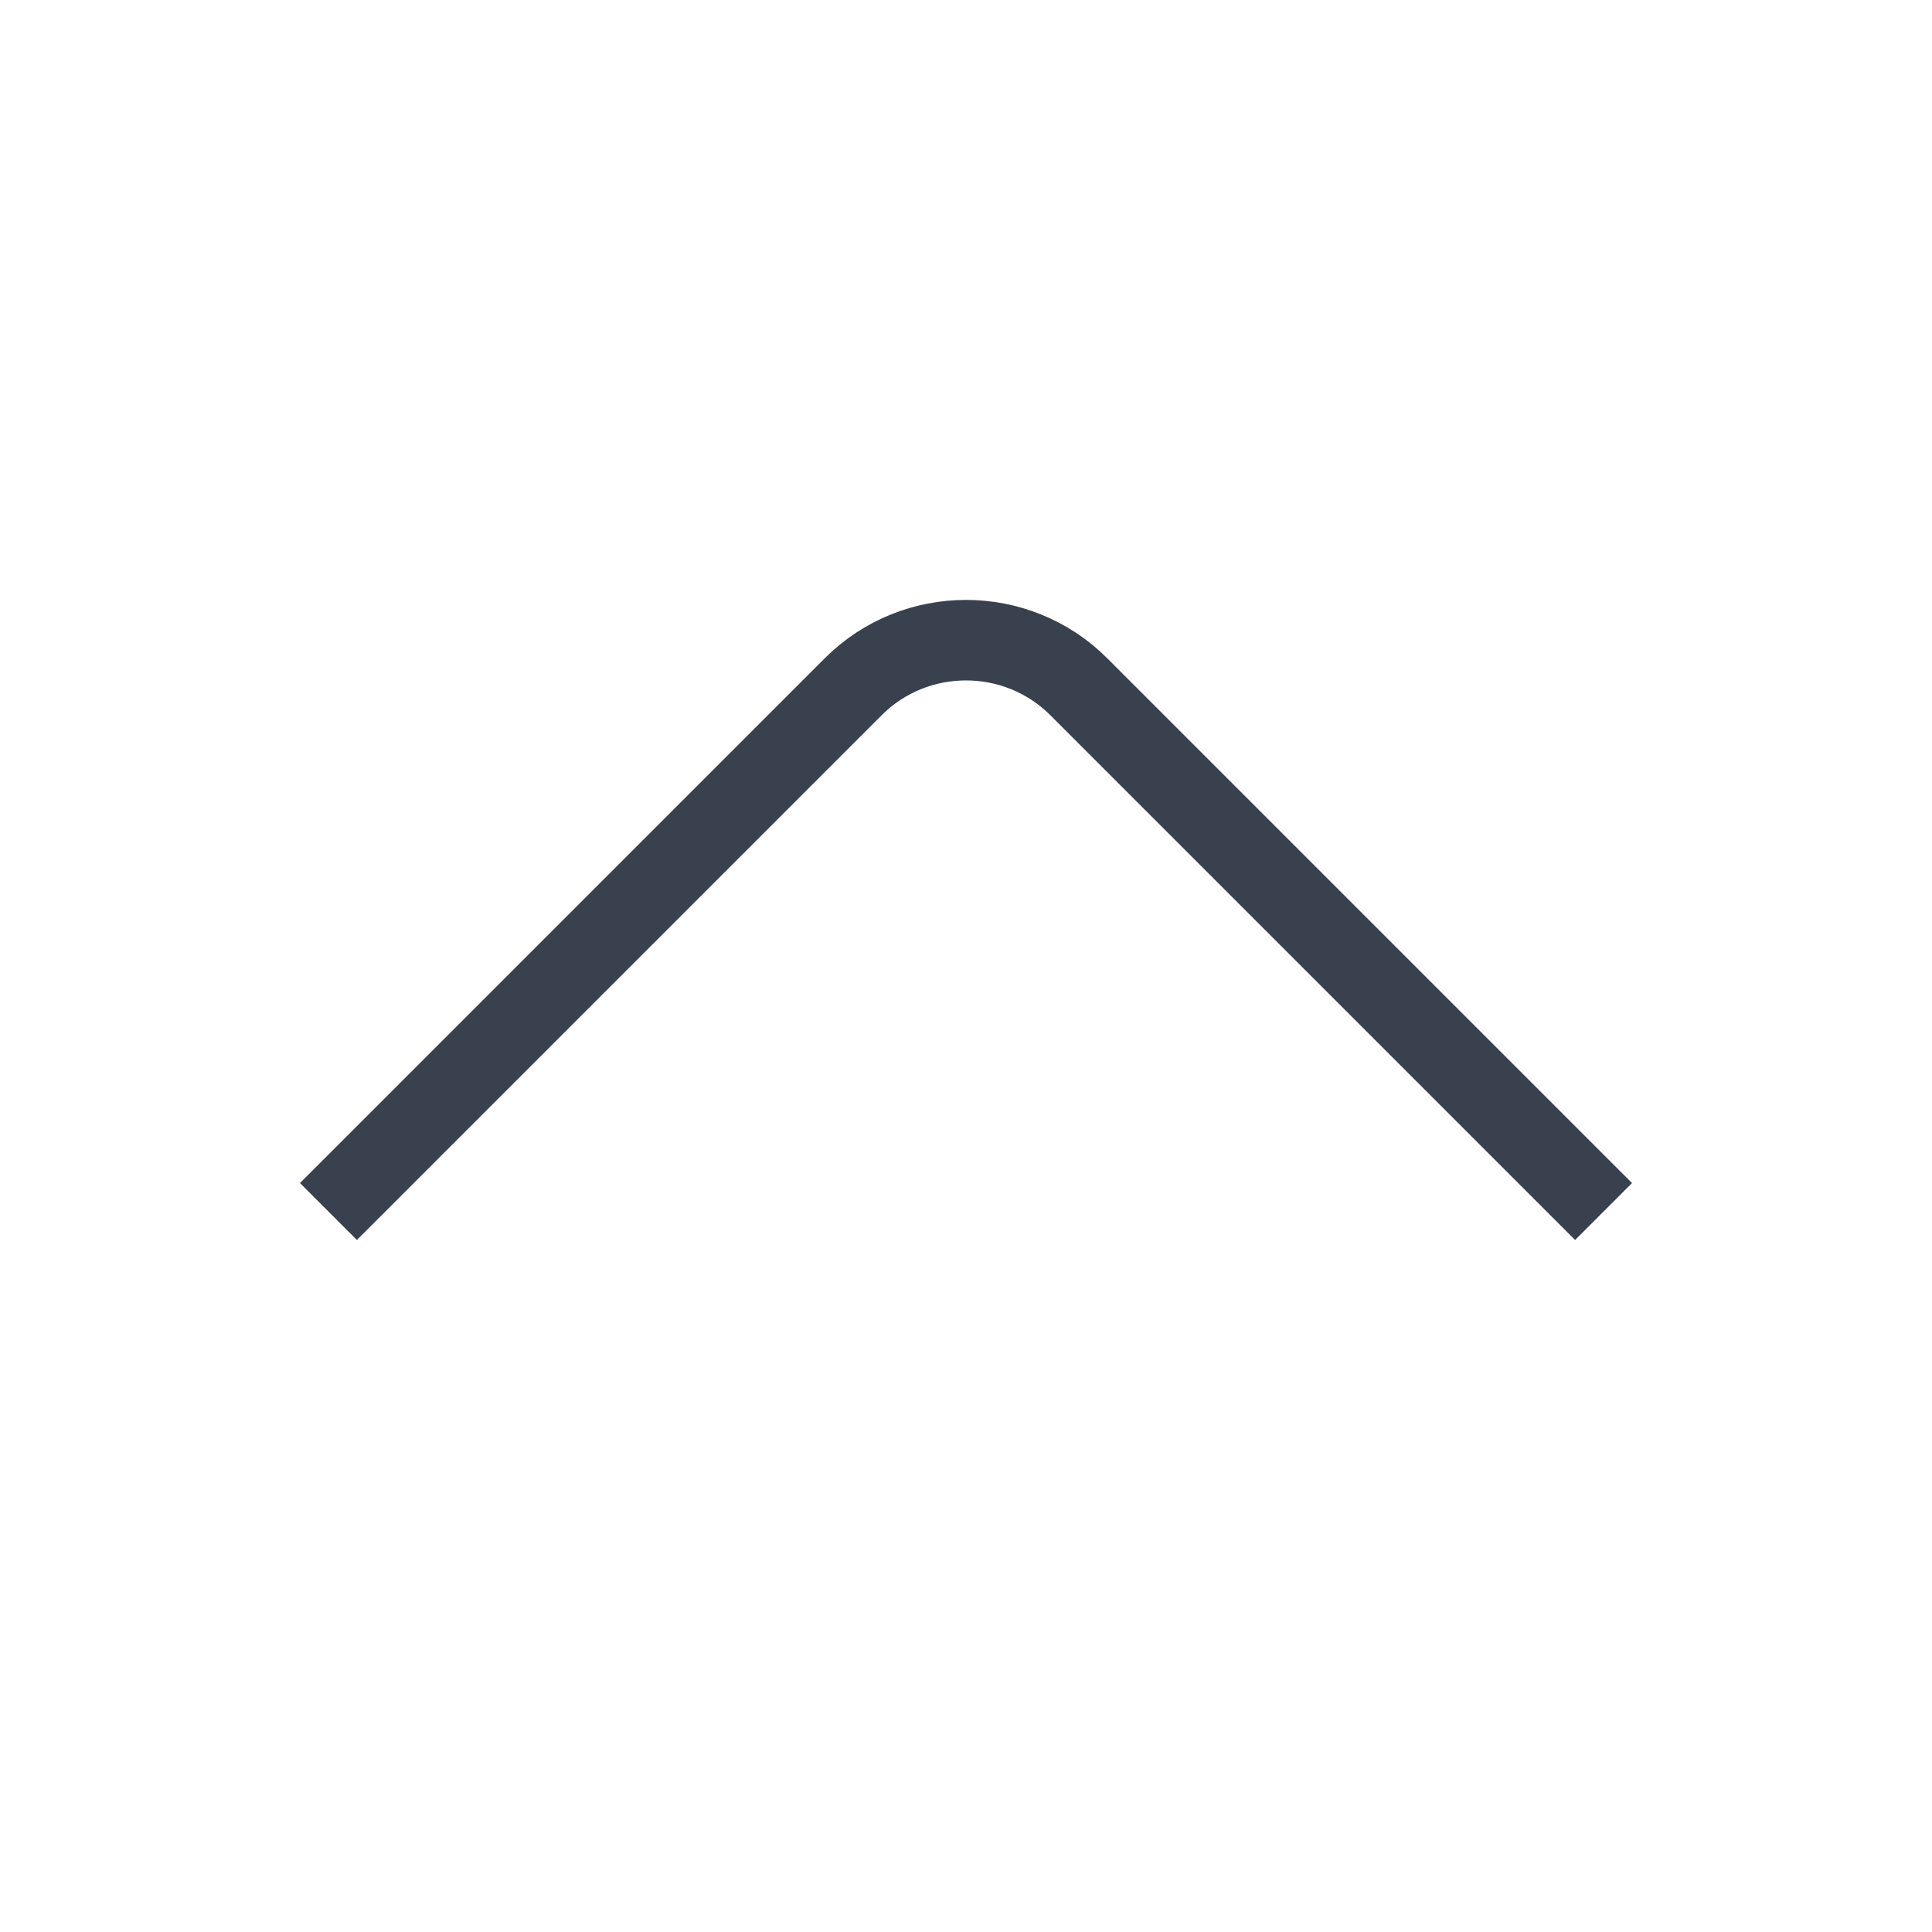
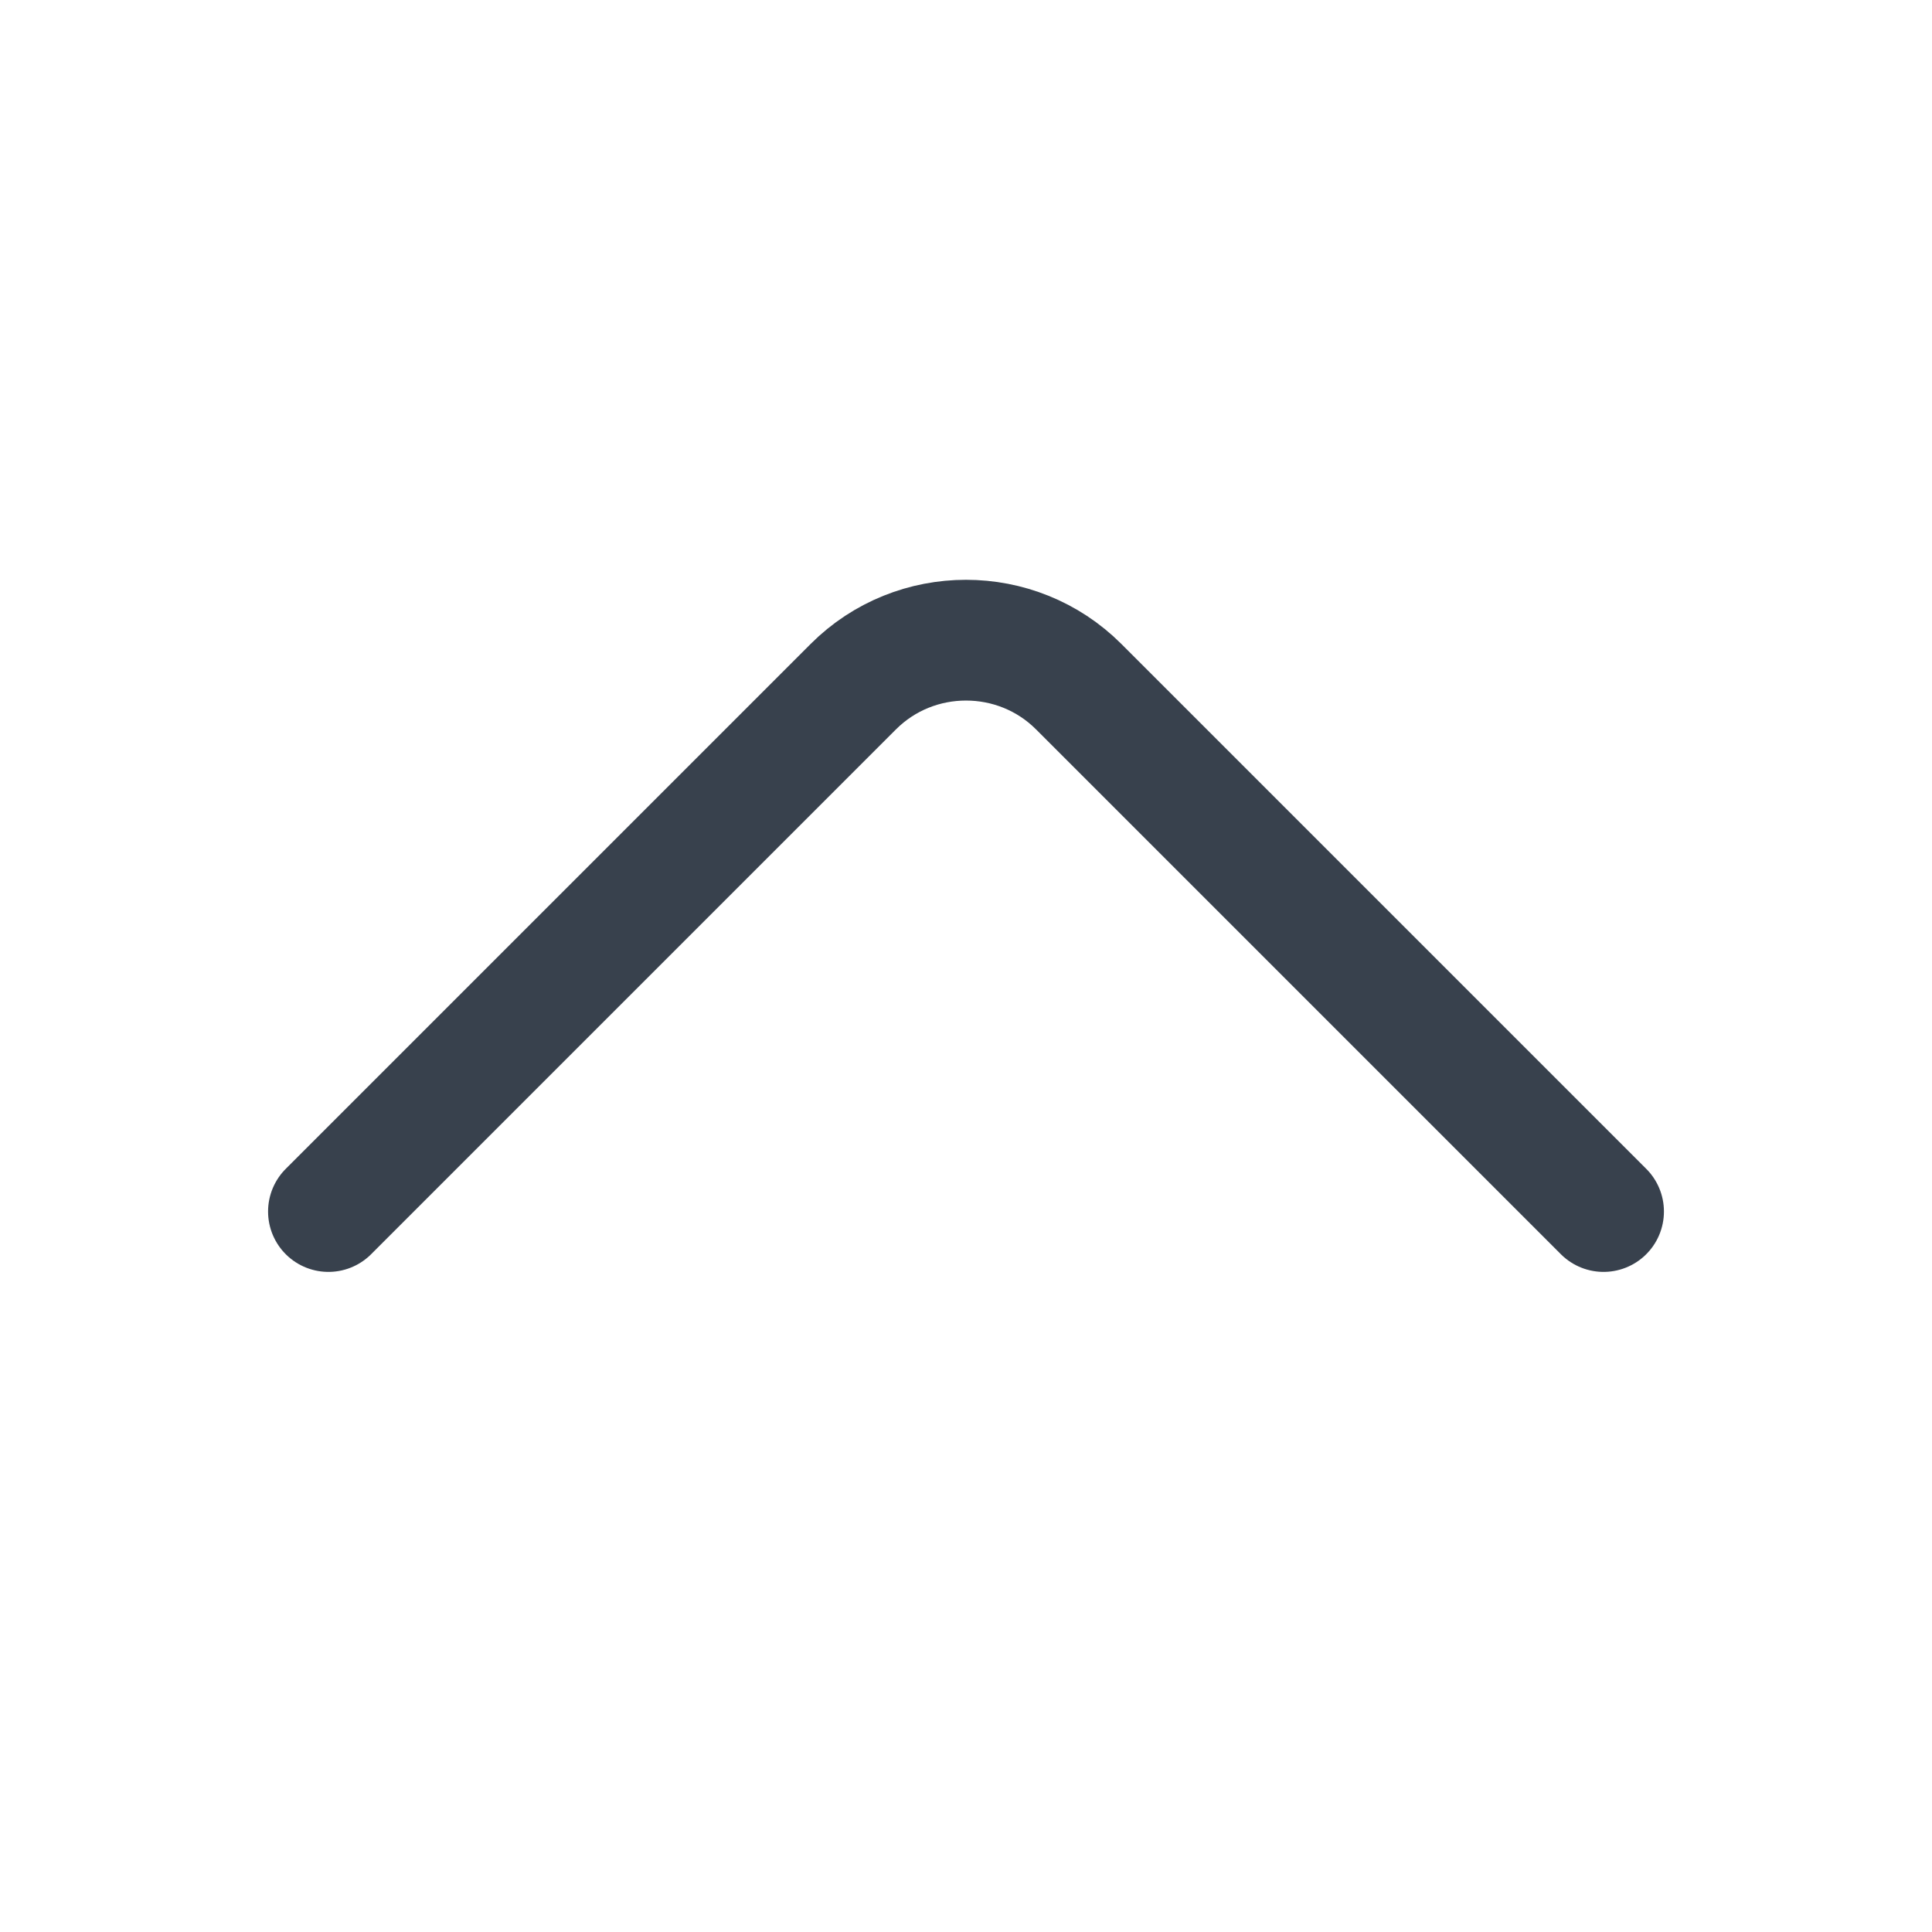
<svg xmlns="http://www.w3.org/2000/svg" width="24" height="24" viewBox="0 0 24 24" fill="none">
  <g id="Icon">
    <g id="vuesax/linear/arrow-up">
      <g id="arrow-up">
-         <path id="Vector" d="M19.92 15.05L13.4 8.53C12.63 7.76 11.37 7.76 10.6 8.53L4.08 15.05" stroke="#38414D" strokeWidth="1.5" strokeMiterlimit="10" strokeLinecap="round" strokeLinejoin="round" />
+         <path id="Vector" d="M19.92 15.05L13.4 8.53C12.63 7.76 11.37 7.76 10.6 8.53L4.08 15.05" stroke="#38414D" stroke-width="1.5" stroke-miterlimit="10" stroke-linecap="round" stroke-linejoin="round" />
      </g>
    </g>
  </g>
</svg>
